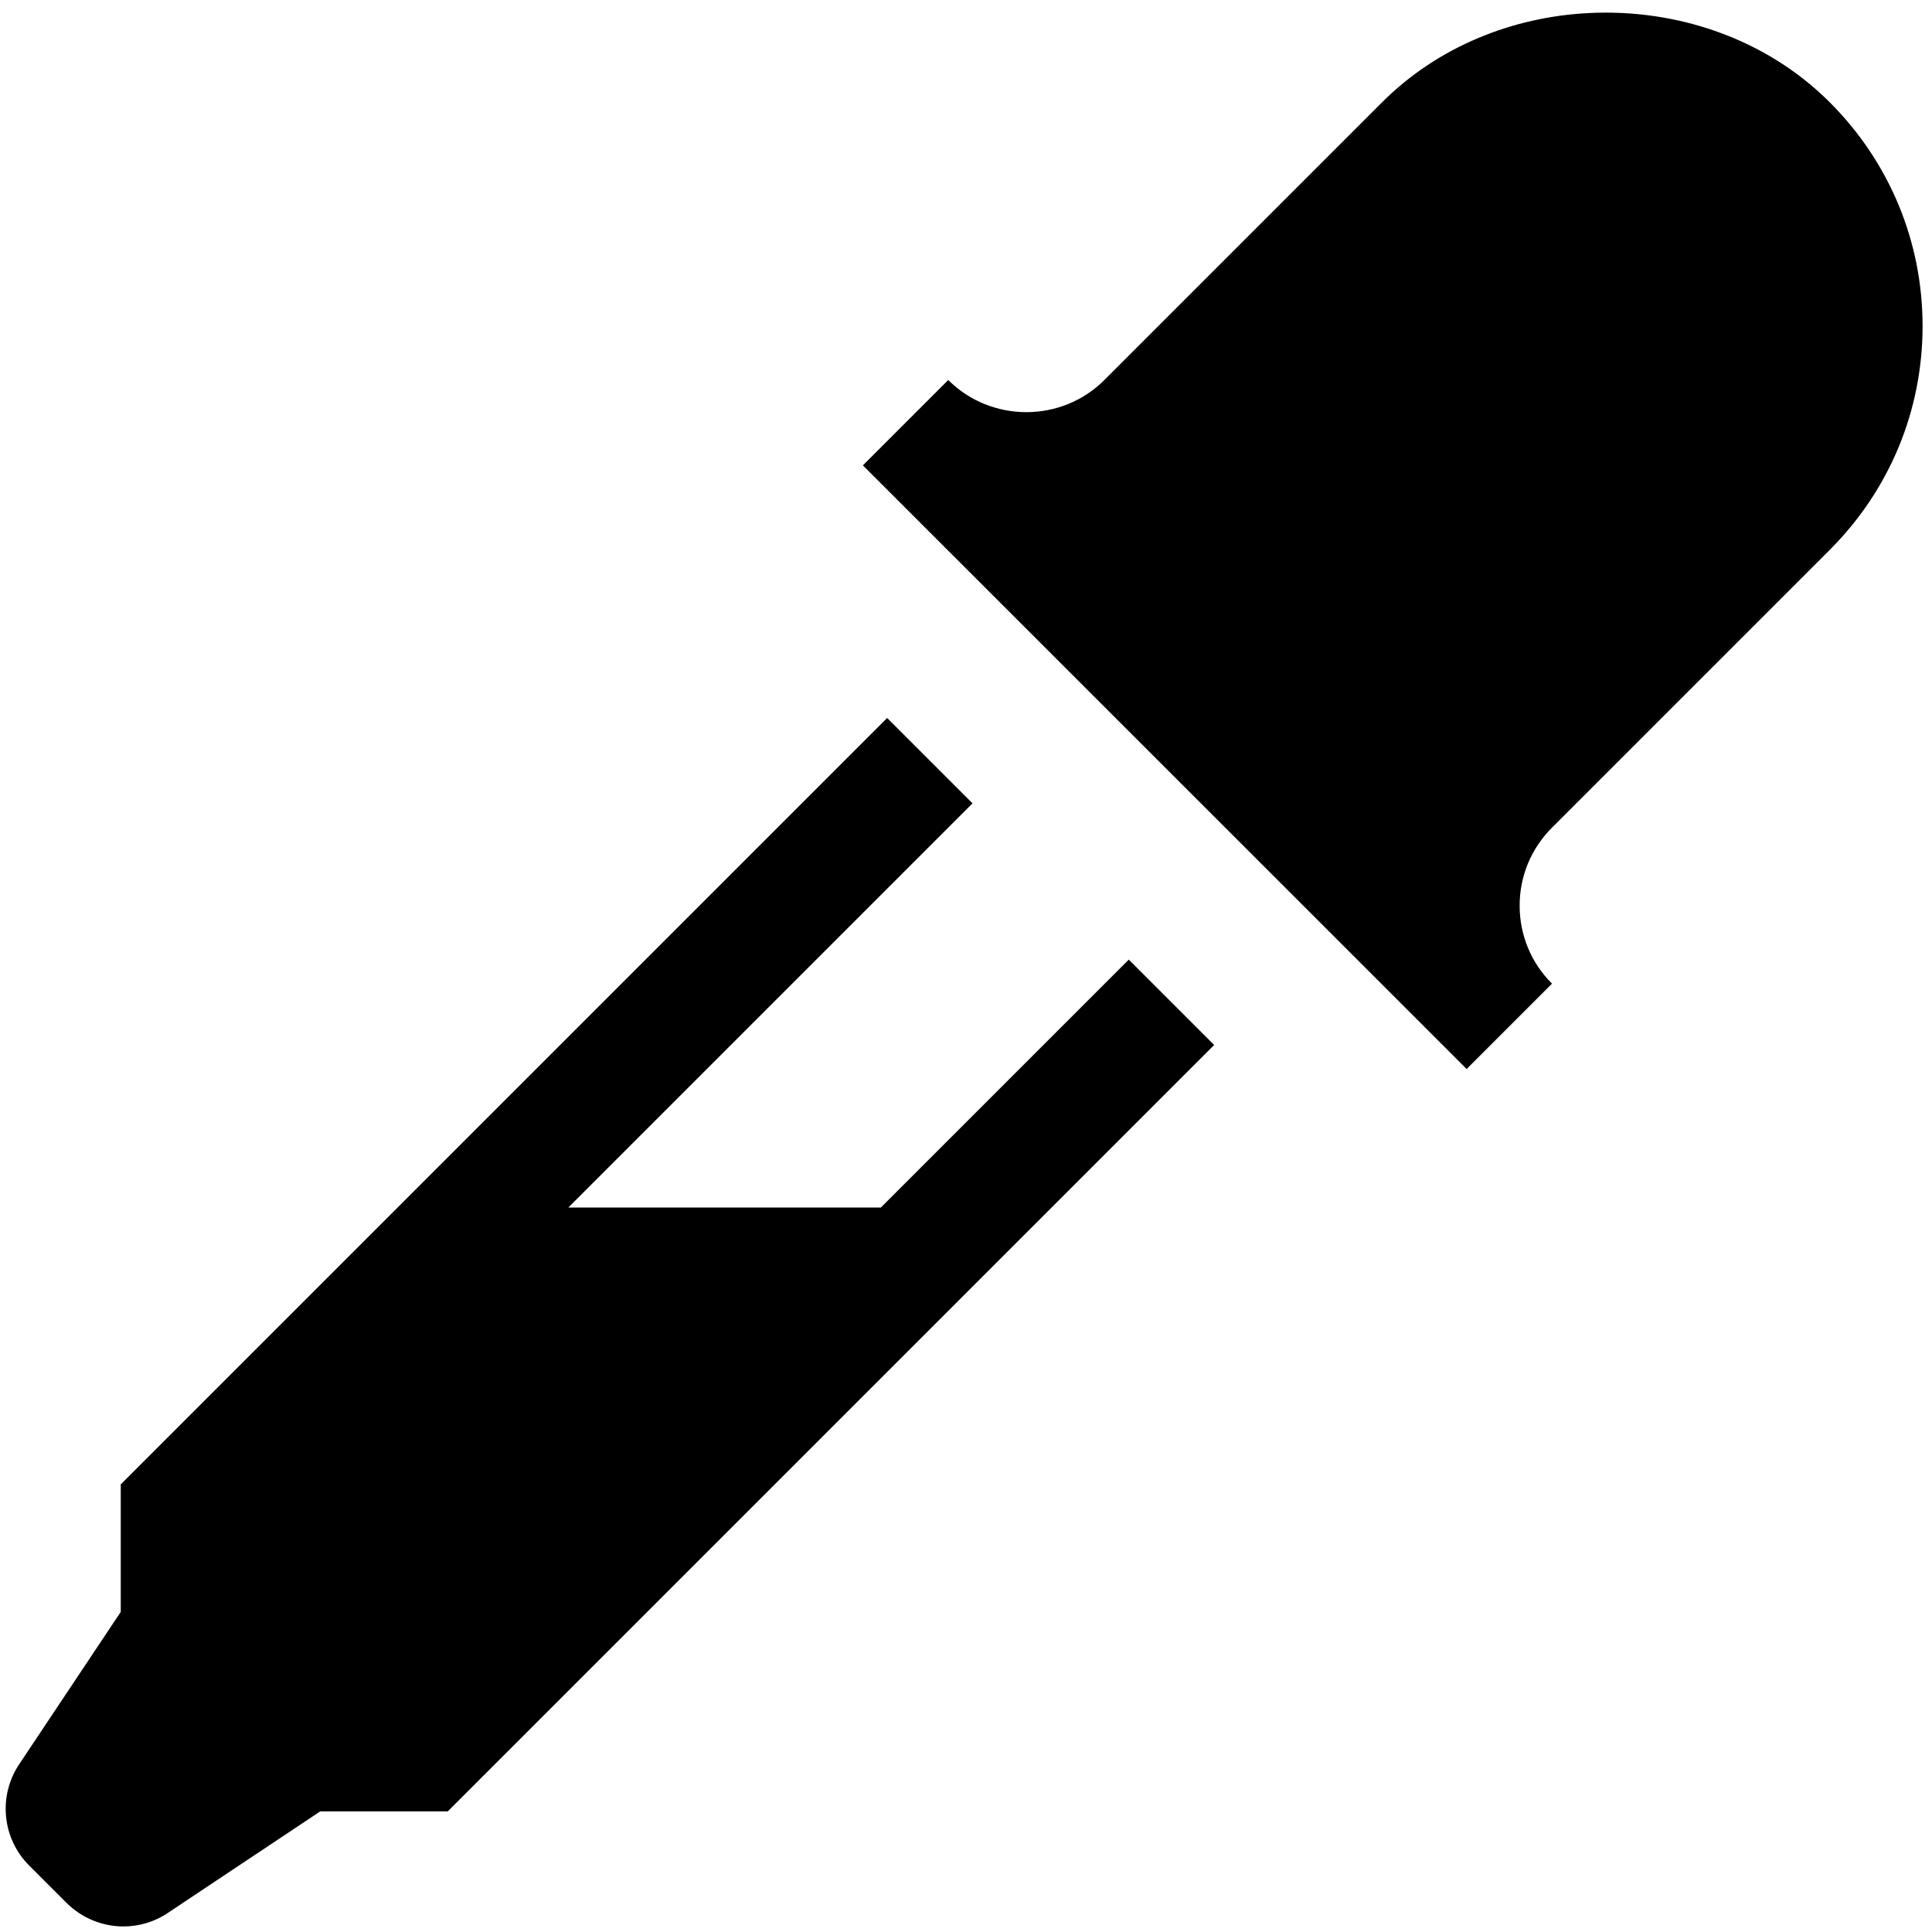
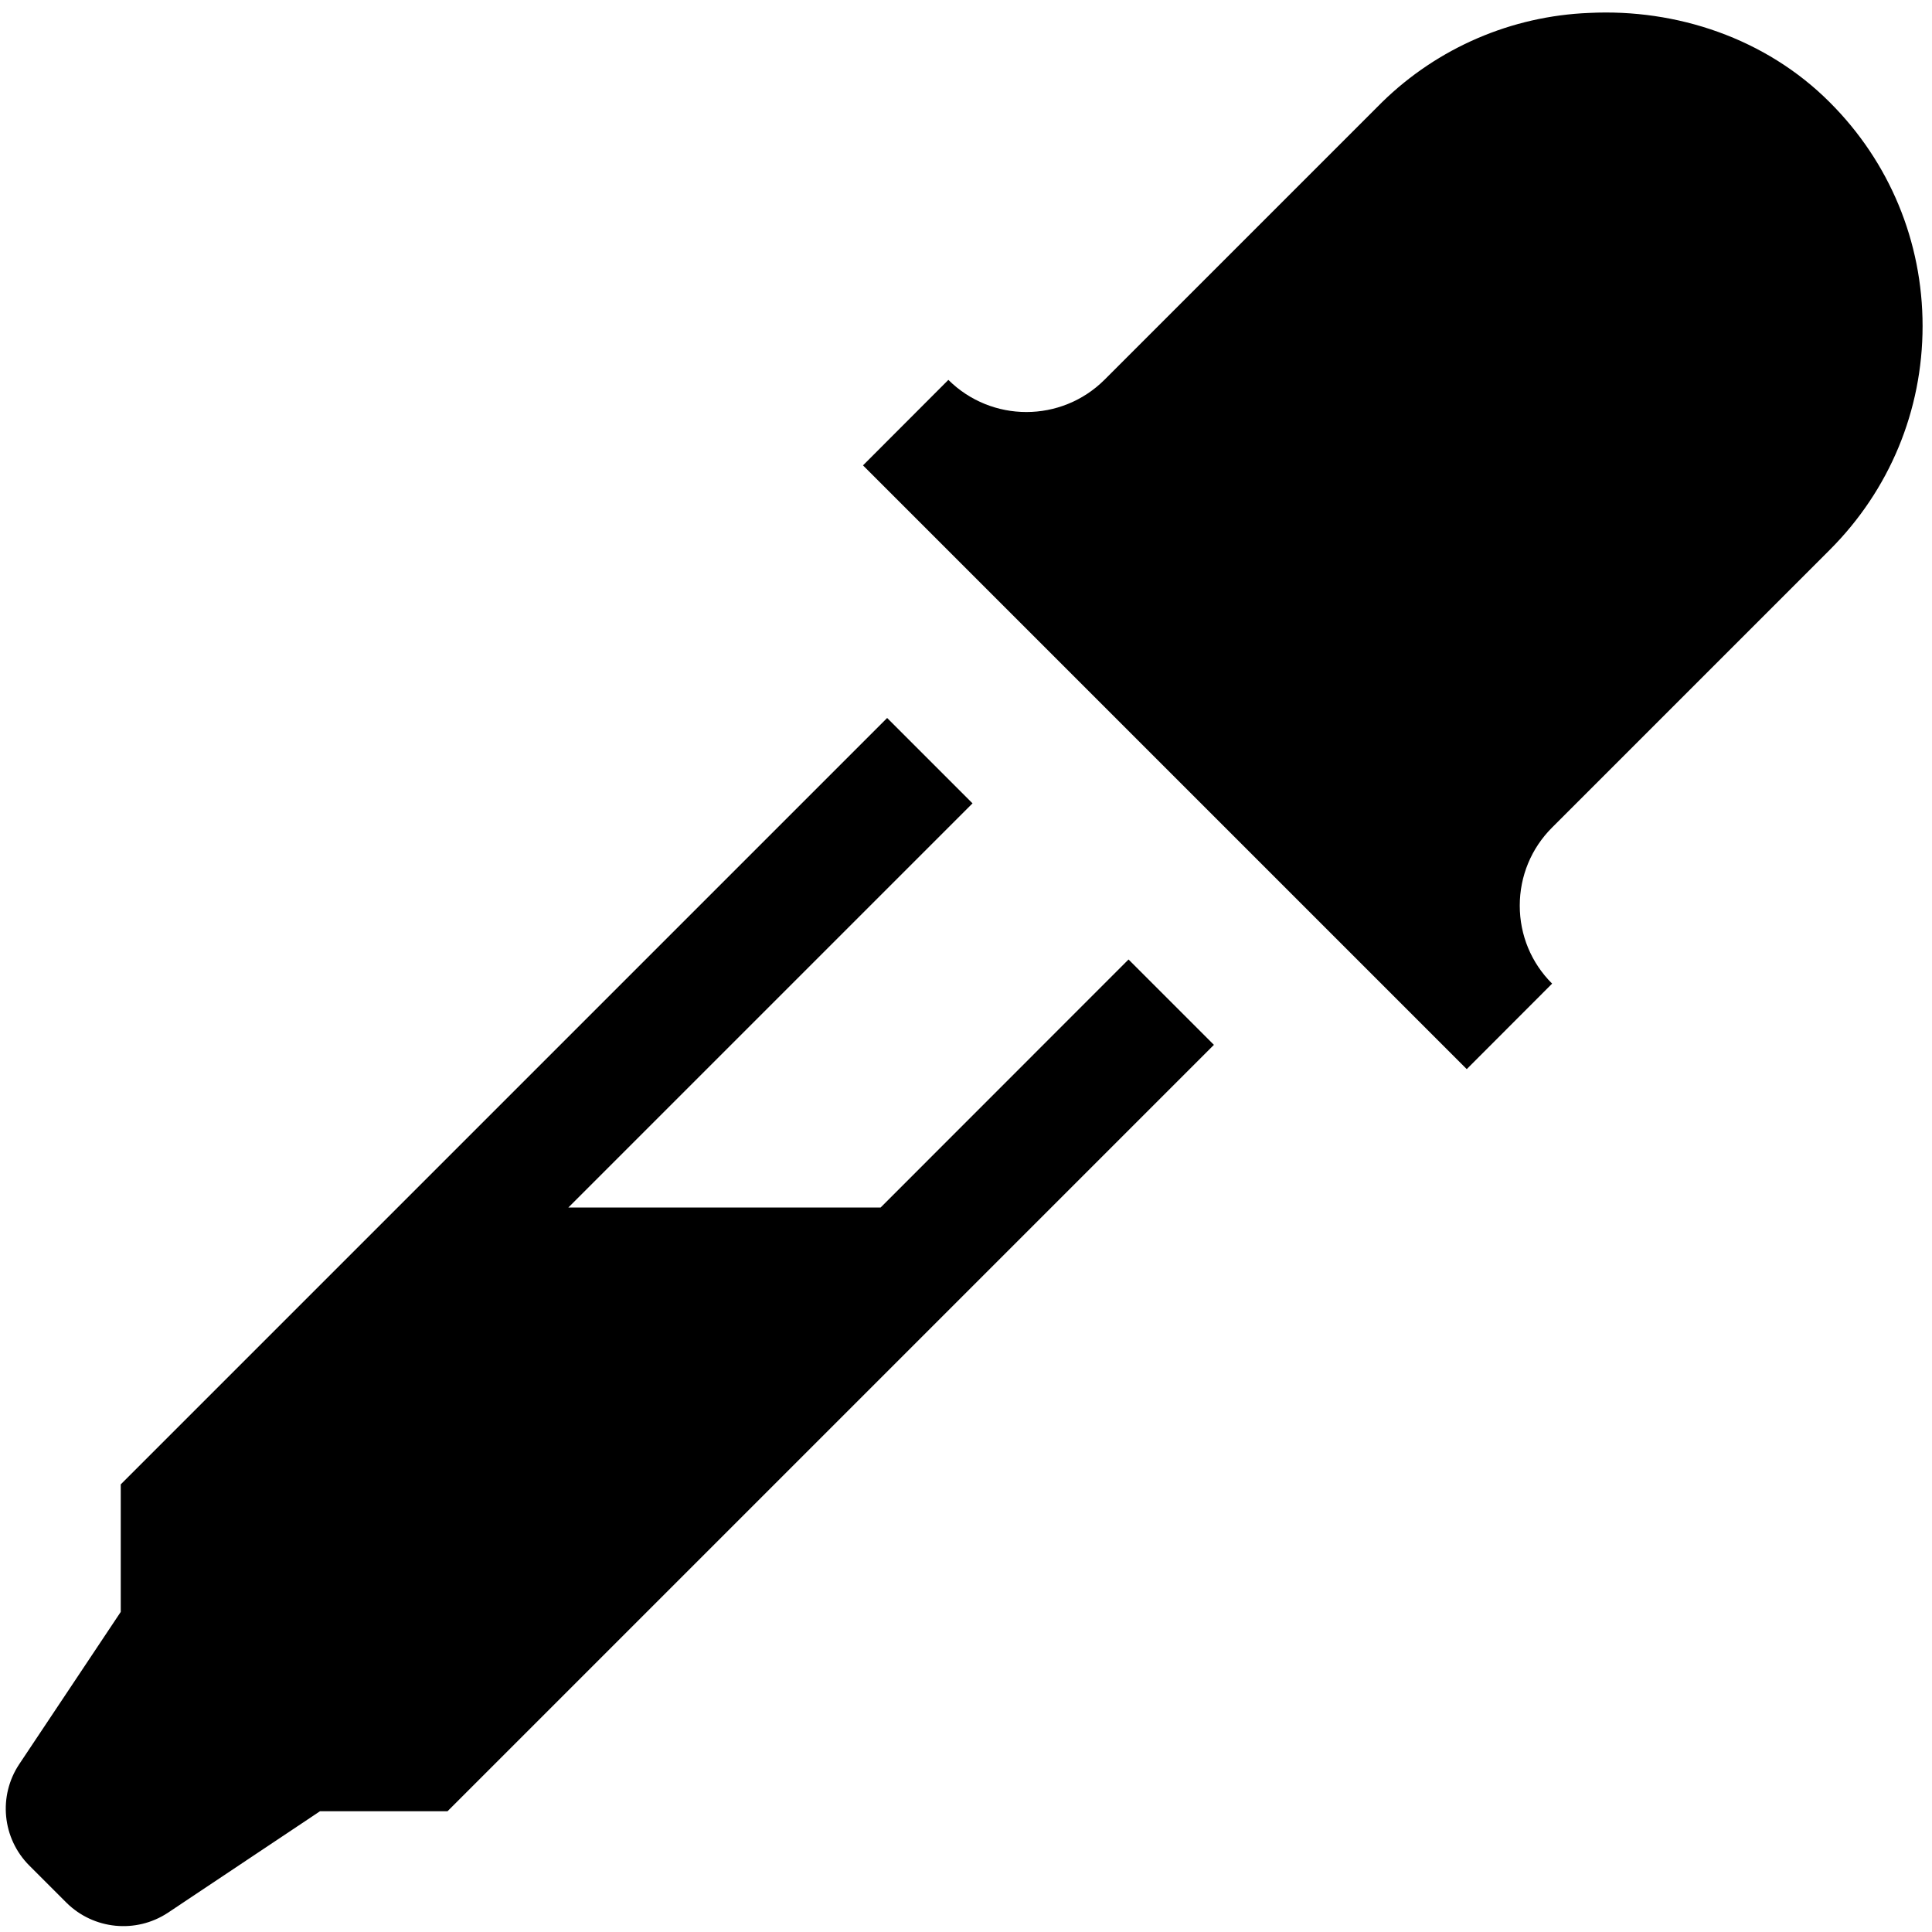
- <svg xmlns="http://www.w3.org/2000/svg" id="icons" viewBox="0 0 16 16">
-   <path d="M15.922,2.7c0,.7-.273,1.358-.769,1.854l-2.3,2.3c-.173.173-.268.402-.268.646s.095.474.268.646l-.707.707L7.146,3.854l.707-.707c.355.355.938.355,1.293,0l2.3-2.3c.462-.462,1.083-.708,1.714-.739.725-.036,1.464.21,1.993.739.495.495.769,1.153.769,1.854ZM7.293,10h-2.586l3.347-3.347-.707-.707L1,12.293v1.056l-.84,1.26c-.177.263-.143.617.082.841l.309.309c.129.128.3.195.471.195.128,0,.257-.037.368-.112l1.262-.841h1.056l6.347-6.347-.707-.707-2.054,2.054Z" fill-rule="evenodd" />
-   <rect width="16" height="16" fill="none" />
+ <svg xmlns="http://www.w3.org/2000/svg" viewBox="0 0 16 16">
+   <path fill-rule="evenodd" d="M15.922 2.7c0 .7-.274 1.359-.769 1.854l-2.3 2.3c-.172.172-.267.402-.267.646s.095.474.268.646l-.707.708-5-5 .707-.708a.917.917 0 0 0 1.292 0l2.3-2.3a2.6 2.6 0 0 1 1.715-.739c.724-.036 1.463.21 1.992.74.495.494.769 1.153.769 1.853M7.293 10H4.707l3.347-3.347-.707-.707L1 12.293v1.056l-.84 1.26a.666.666 0 0 0 .082.84l.309.309a.67.67 0 0 0 .839.083L2.65 15h1.056l6.347-6.347-.707-.707z" />
+   <path fill="none" d="M0 0h16v16H0z" />
</svg>
